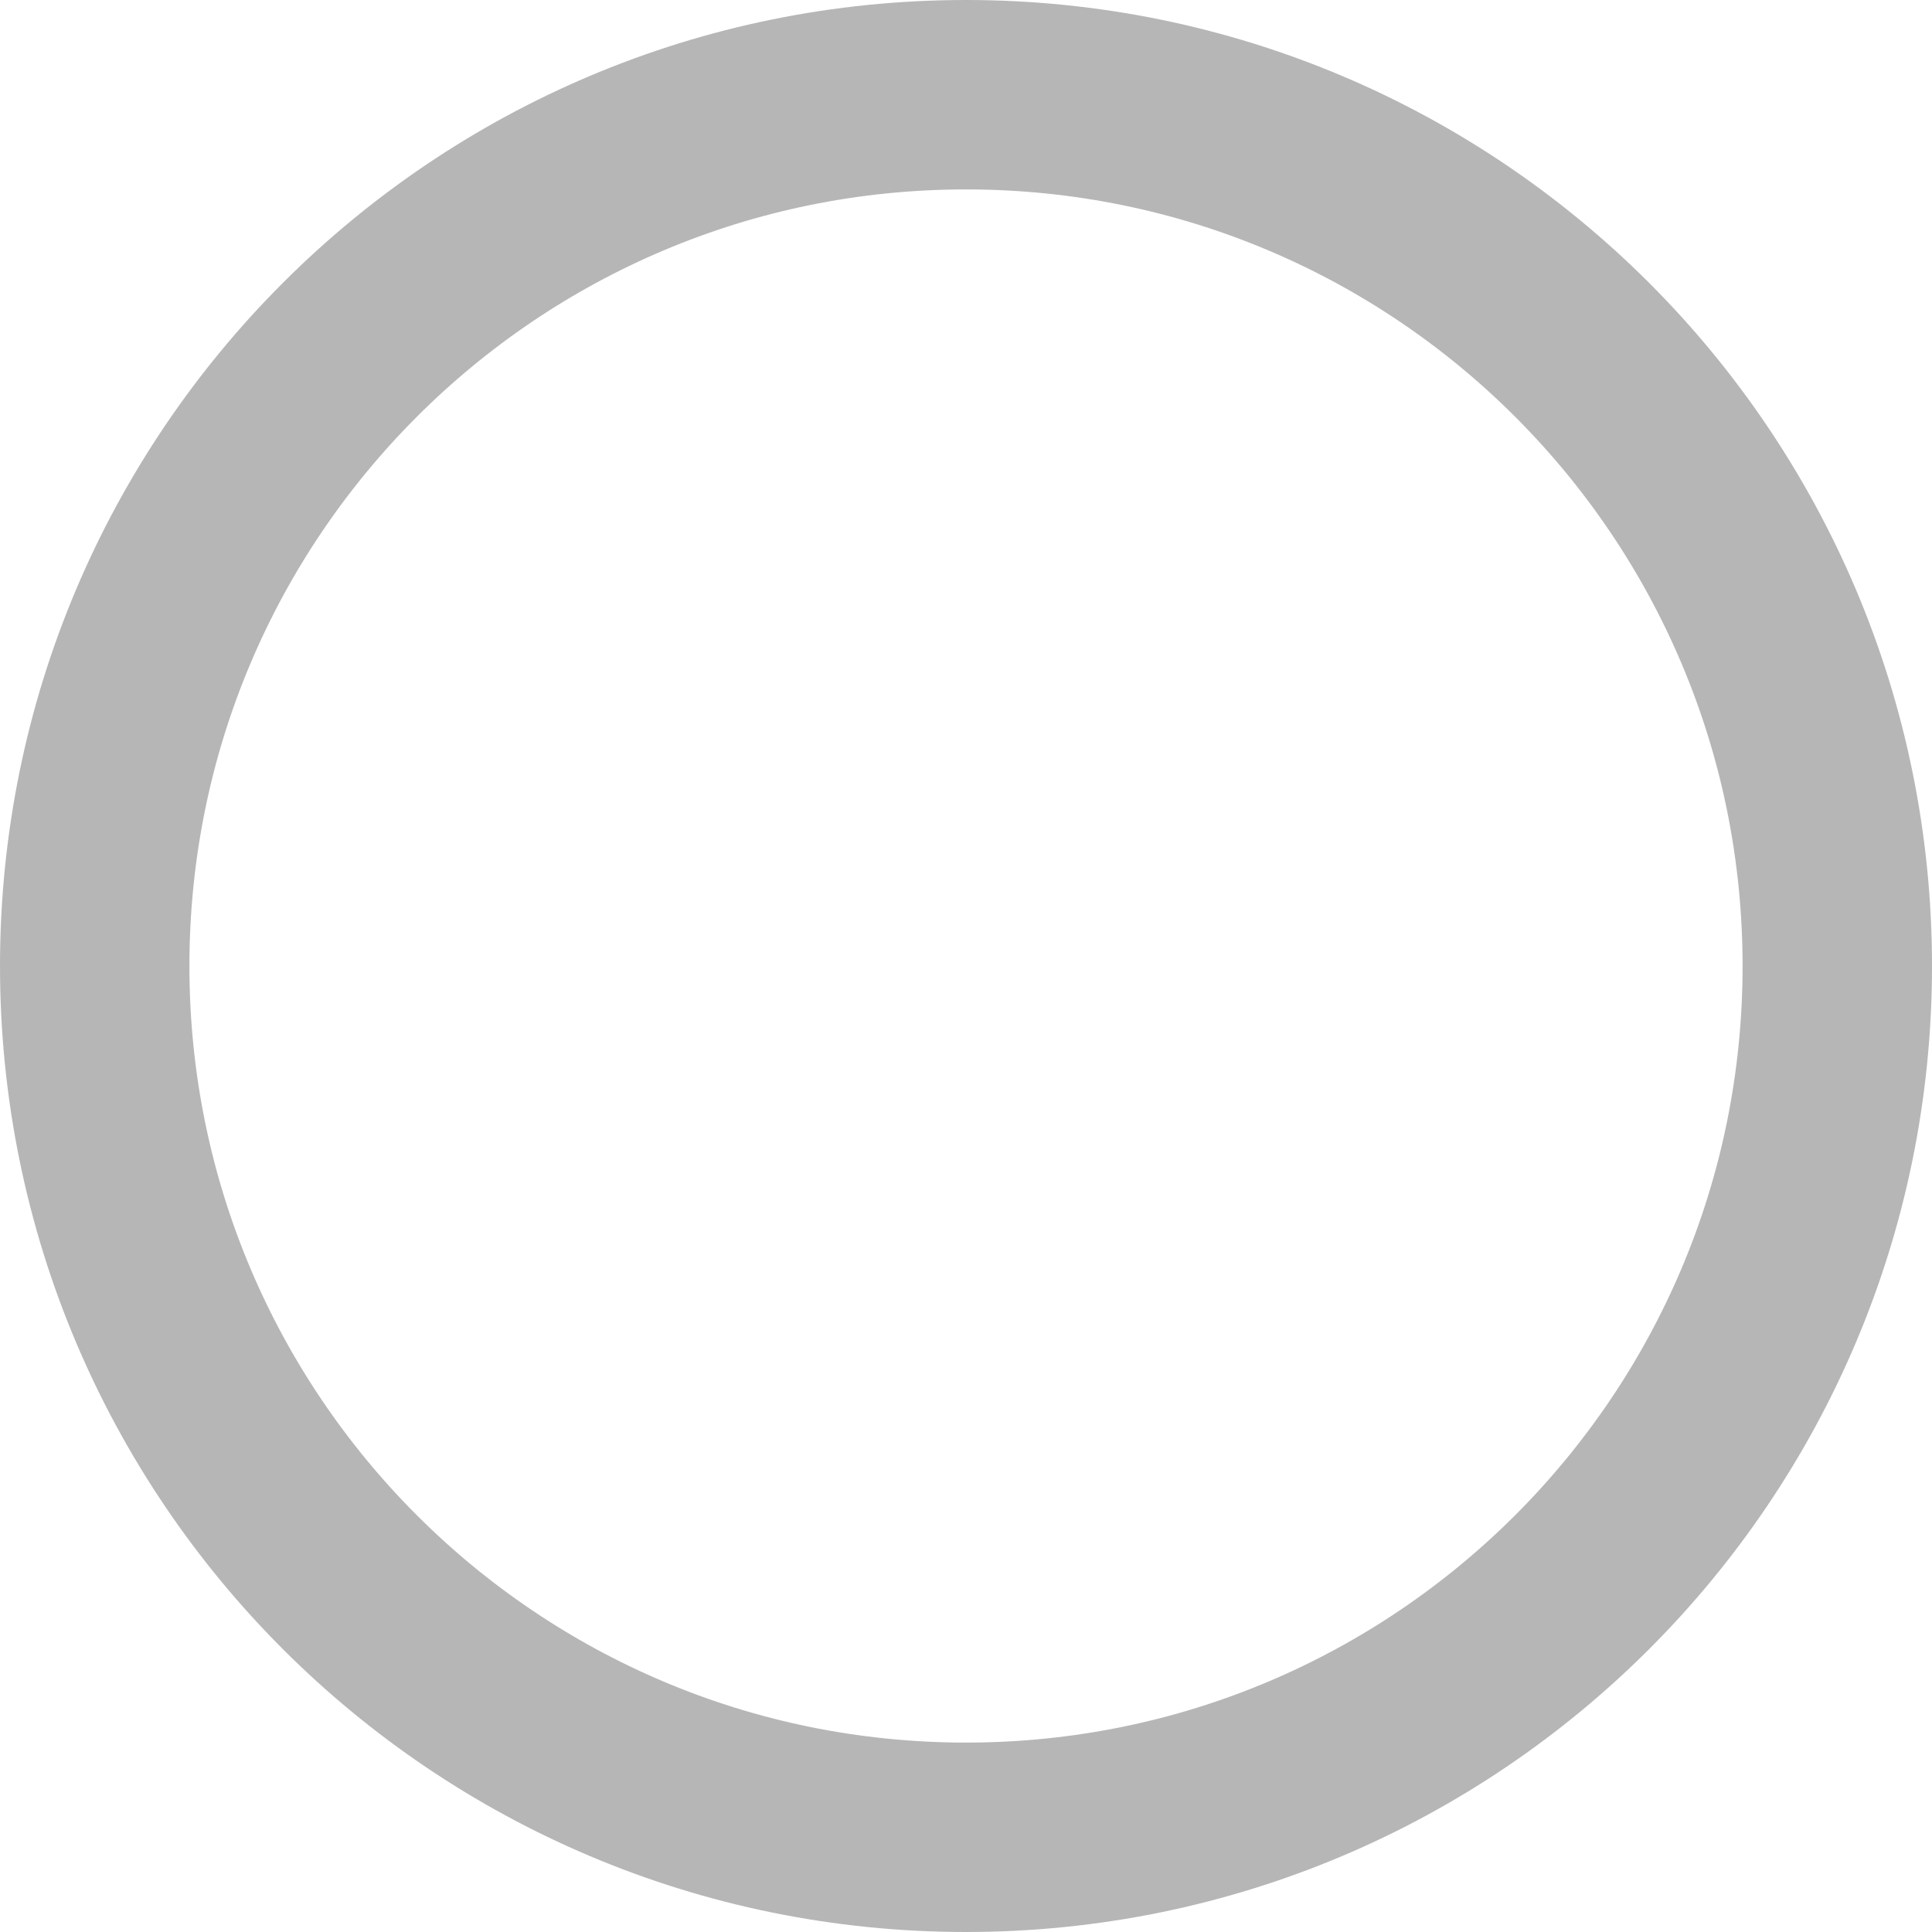
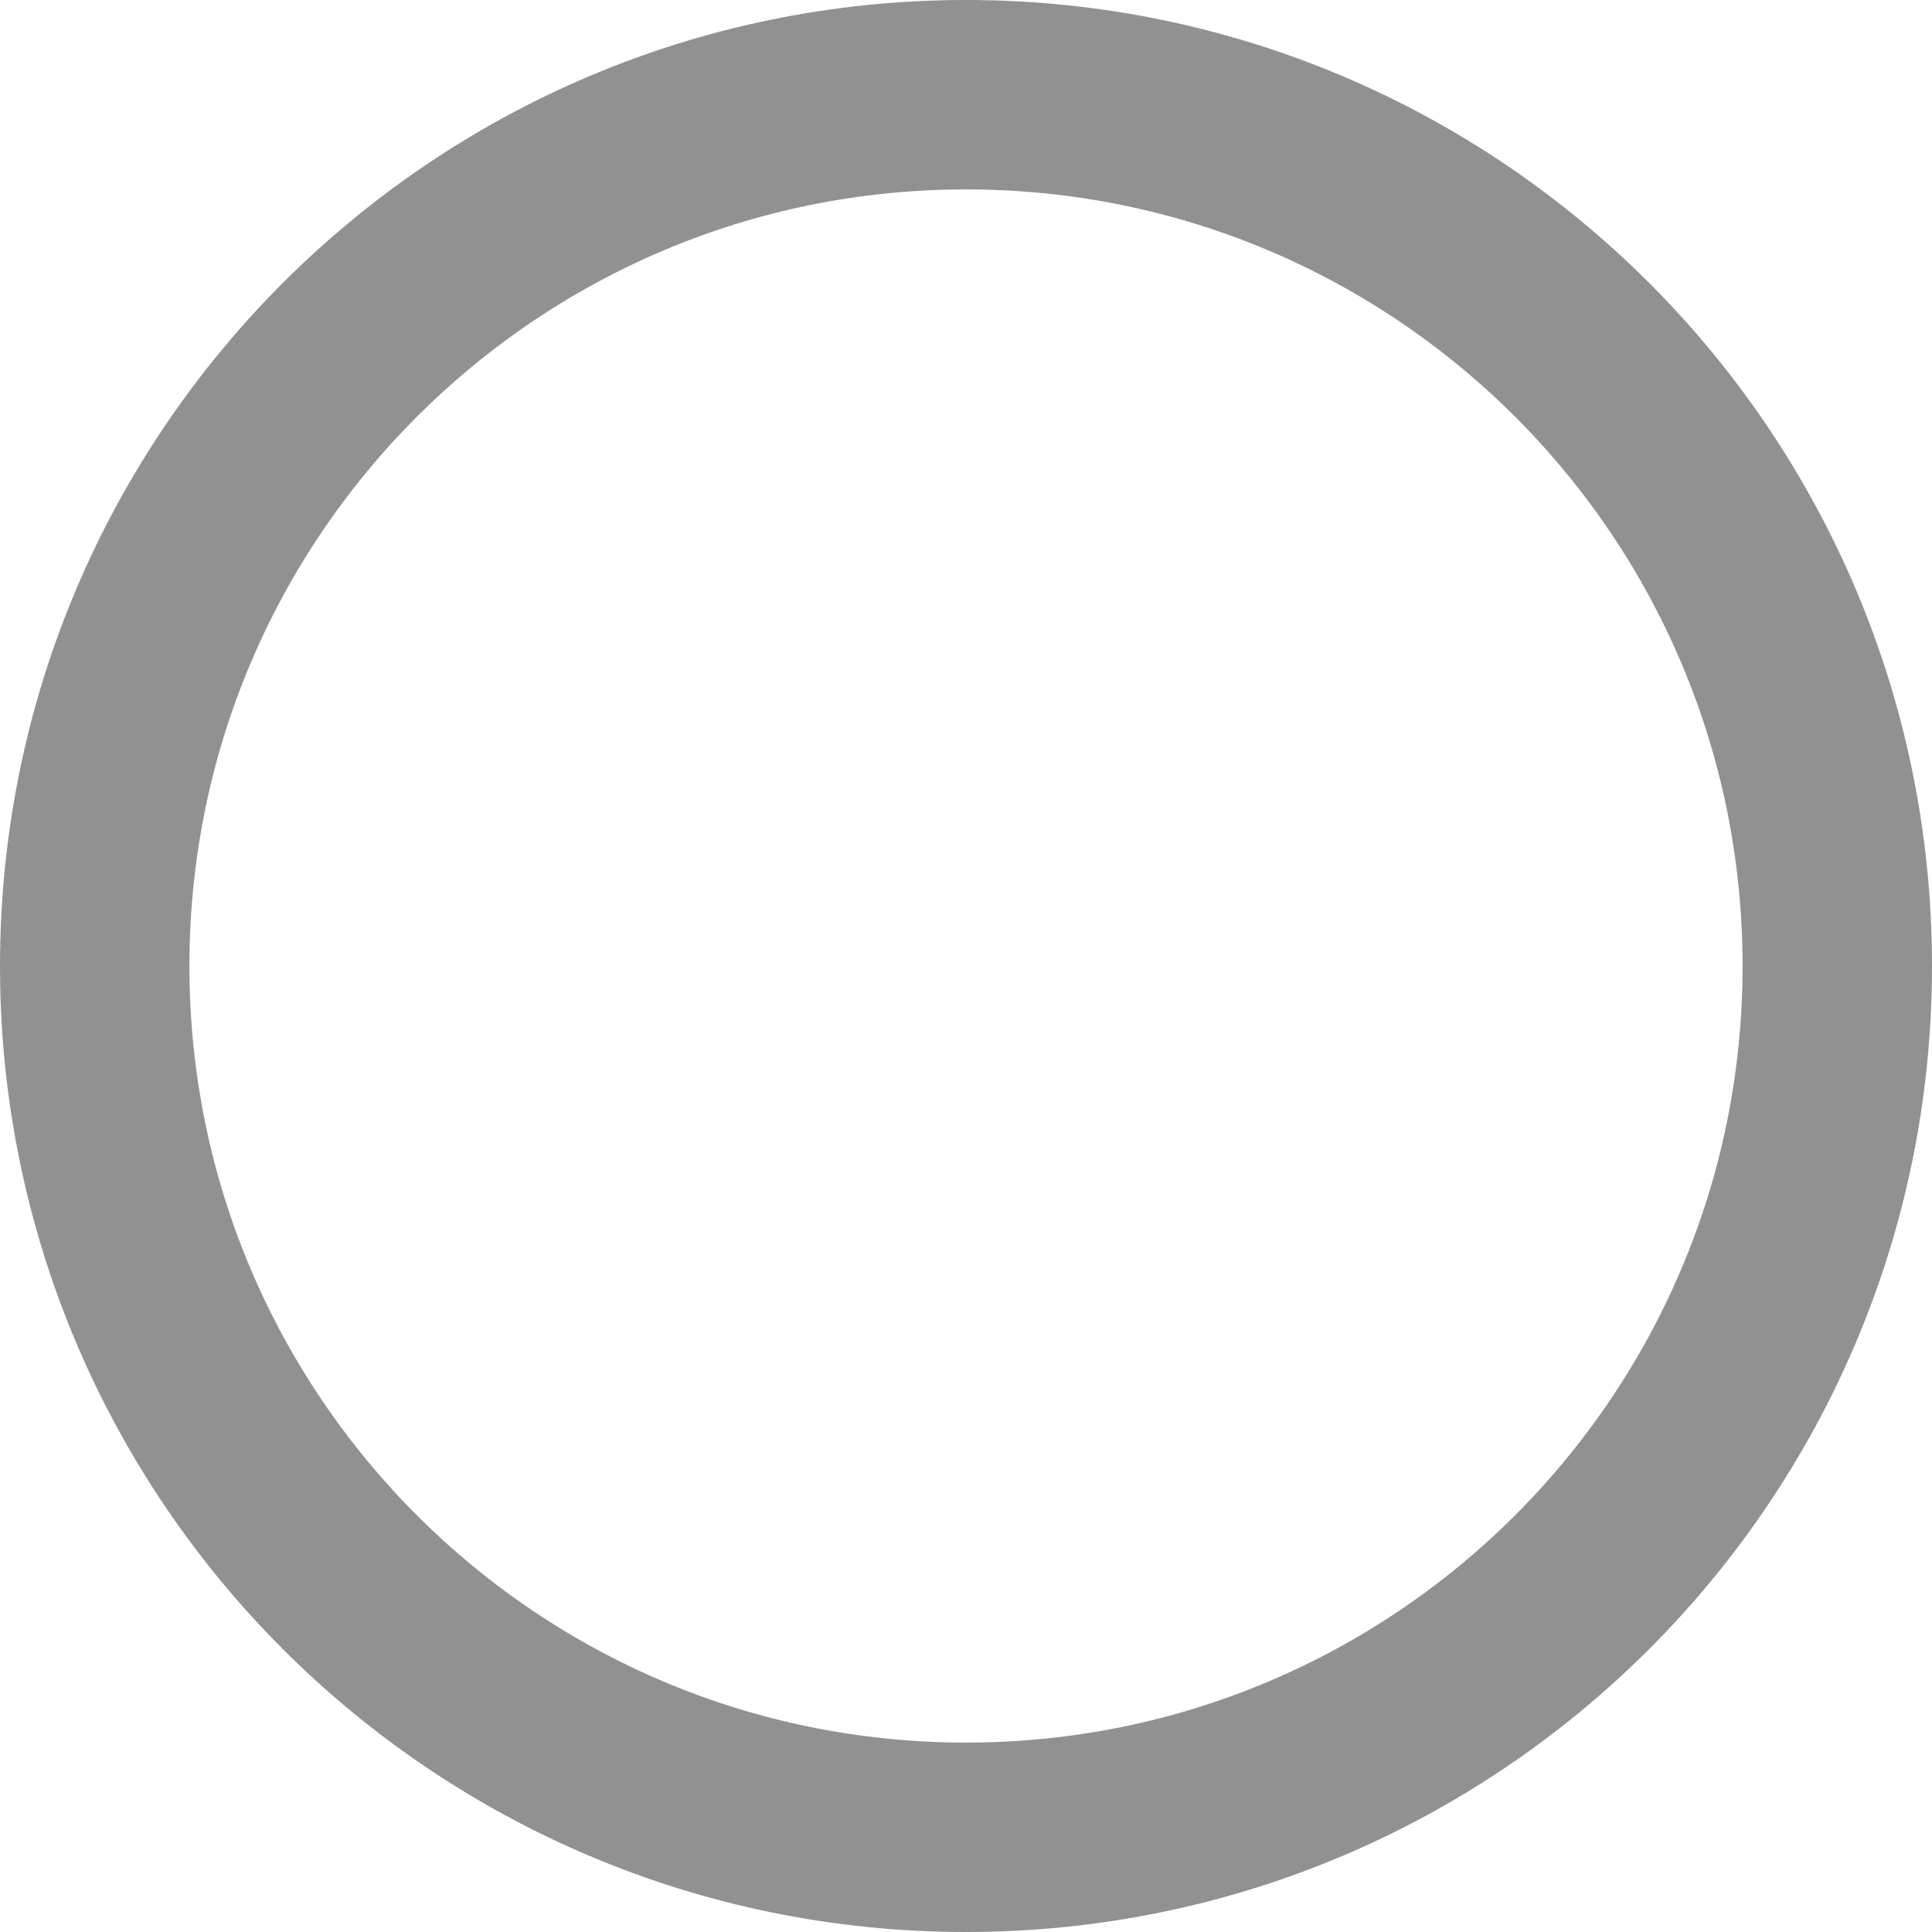
- <svg xmlns="http://www.w3.org/2000/svg" width="51" height="51">
+ <svg xmlns="http://www.w3.org/2000/svg" width="51" height="51" style="">
  <rect id="backgroundrect" width="100%" height="100%" x="0" y="0" fill="#FFFFFF" stroke="none" class="" style="" />
  <g class="currentLayer" style="">
-     <path fill="none" stroke="#b6b6b6" stroke-opacity="1" stroke-width="5" stroke-dasharray="none" stroke-linejoin="round" stroke-linecap="butt" stroke-dashoffset="" fill-rule="nonzero" opacity="1" marker-start="" marker-mid="" marker-end="" d="M2.5,25.5 C2.5,12.793 12.793,2.5 25.5,2.5 C38.207,2.5 48.5,12.793 48.5,25.5 C48.5,38.207 38.207,48.5 25.5,48.5 C12.793,48.5 2.5,38.207 2.5,25.5 z" id="svg_4" class="selected" />
+     <path fill="none" stroke="#919191" stroke-opacity="1" stroke-width="5" stroke-dasharray="none" stroke-linejoin="round" stroke-linecap="butt" stroke-dashoffset="" fill-rule="nonzero" opacity="1" marker-start="" marker-mid="" marker-end="" d="M2.5,25.5 C2.5,12.793 12.793,2.5 25.5,2.5 C38.207,2.5 48.5,12.793 48.5,25.5 C48.5,38.207 38.207,48.5 25.5,48.5 C12.793,48.5 2.5,38.207 2.5,25.5 z" id="svg_4" class="selected" />
  </g>
</svg>
